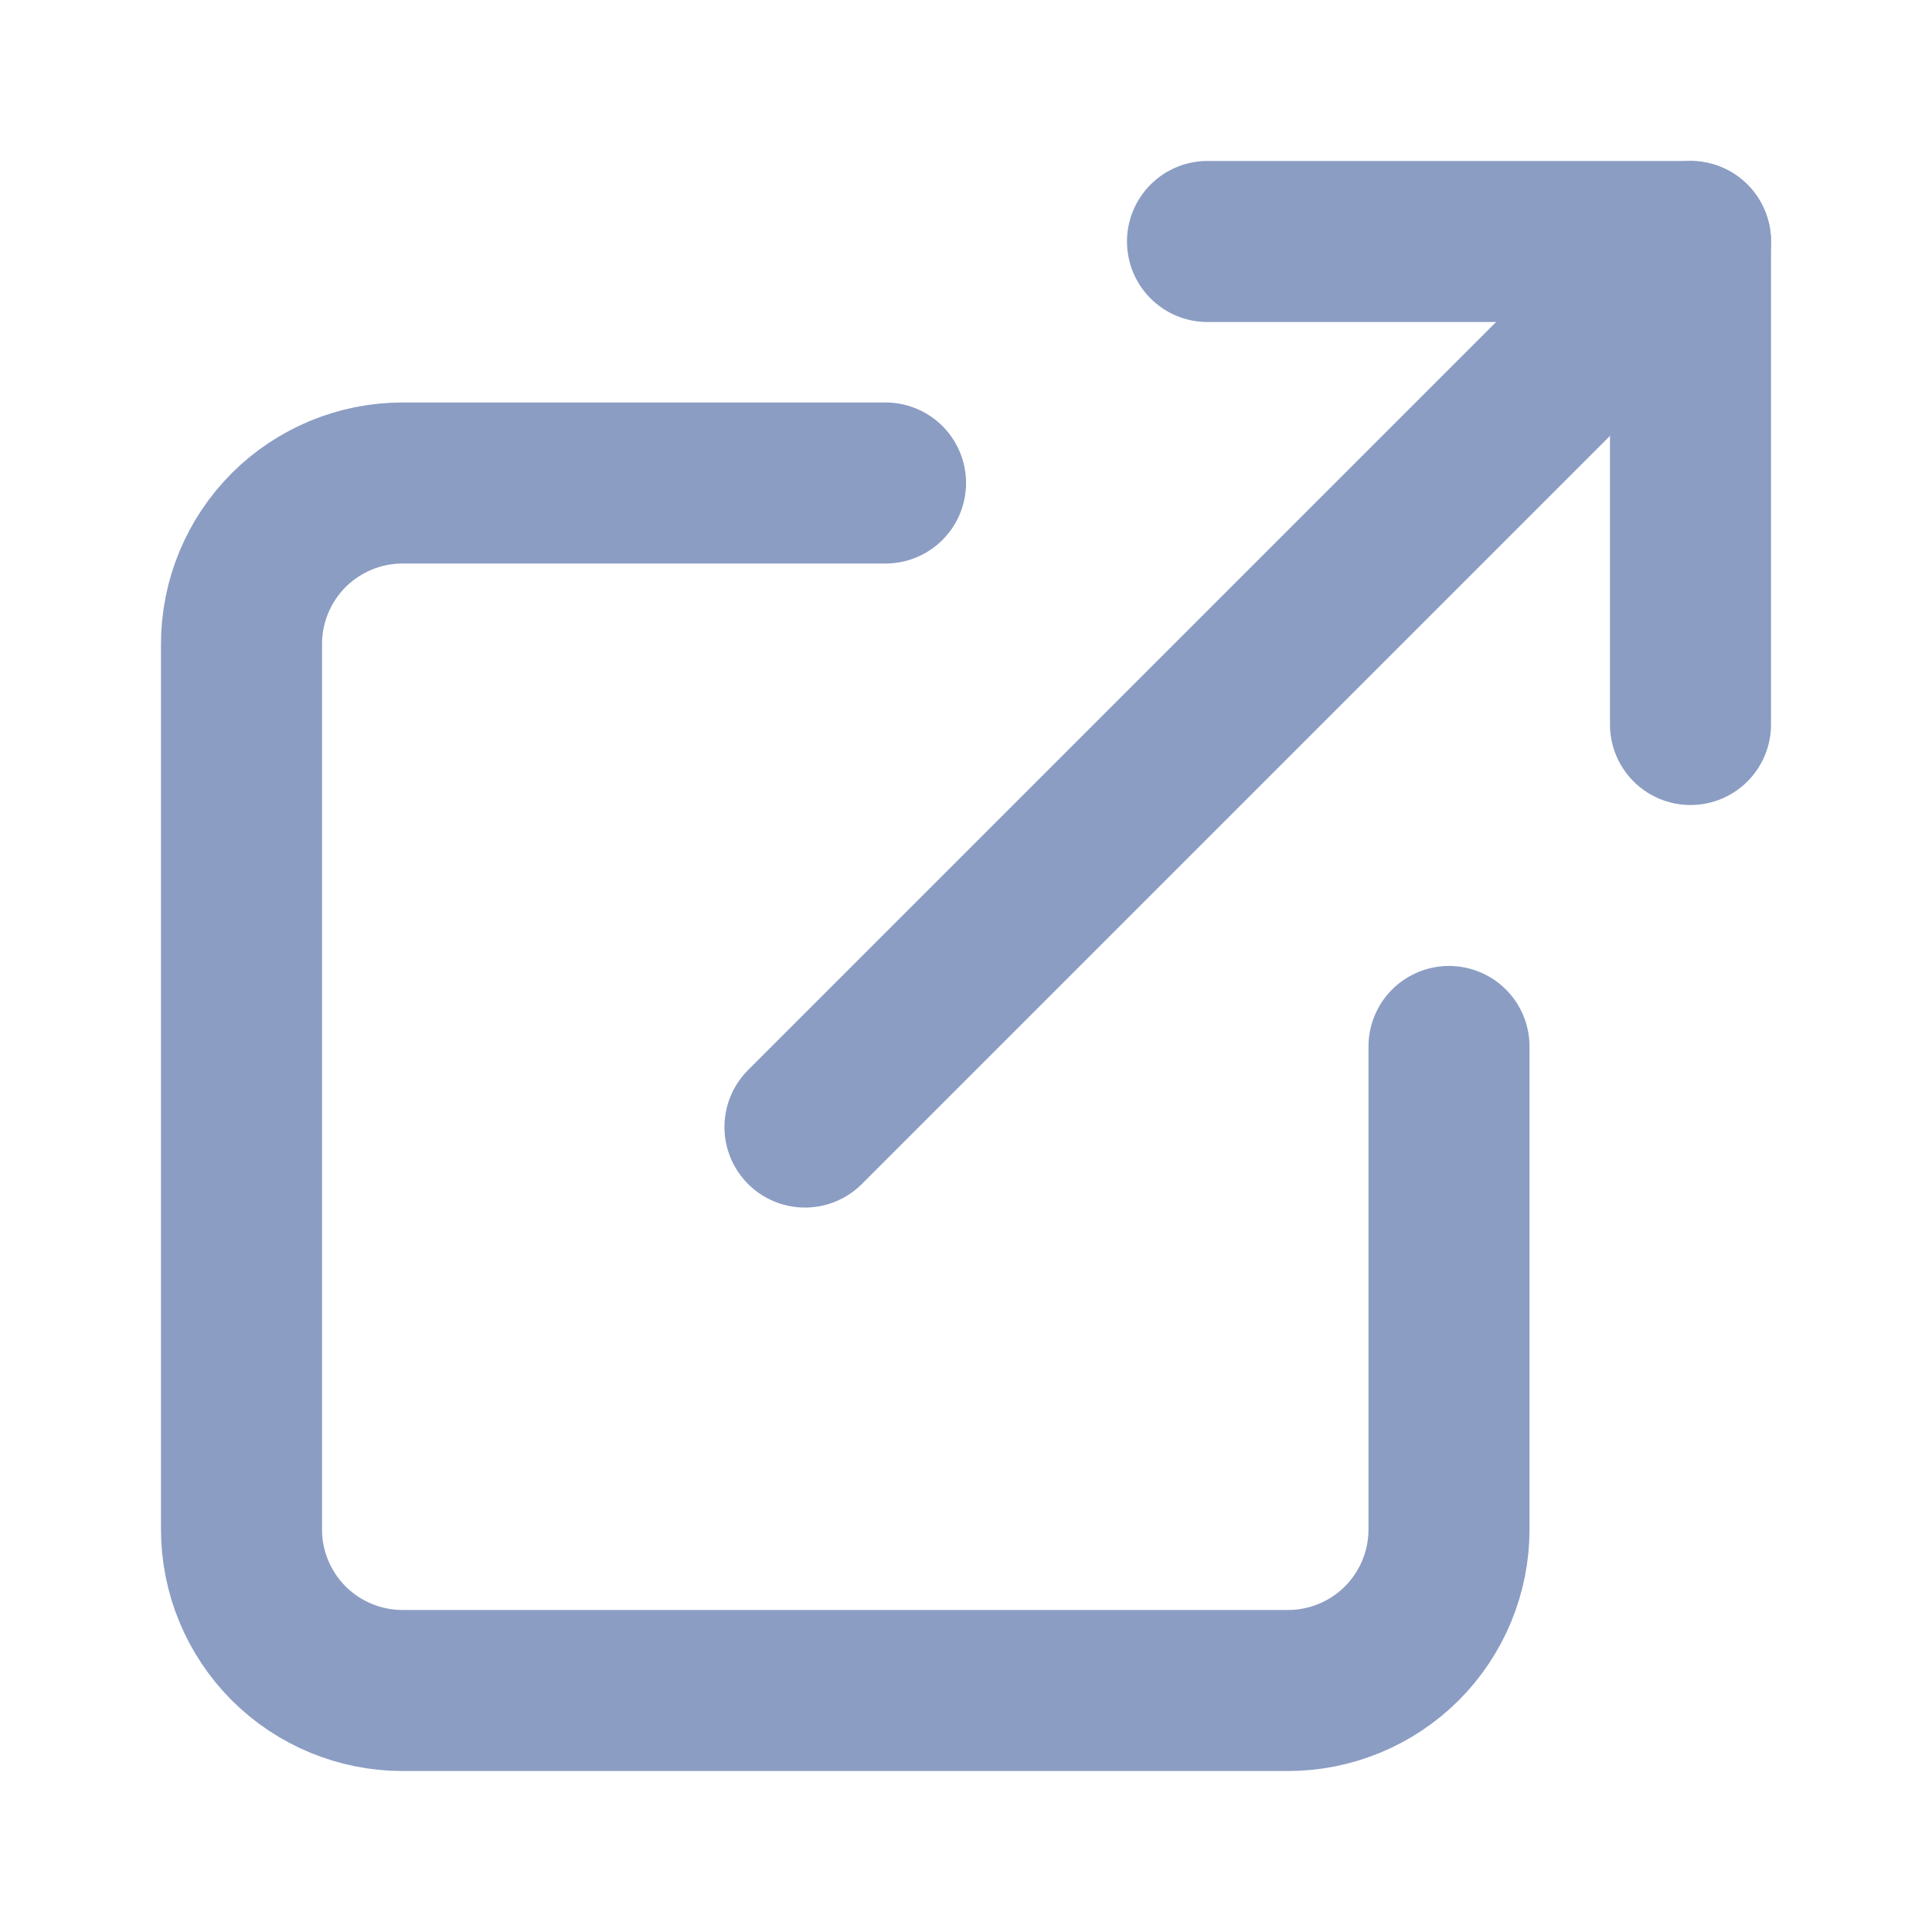
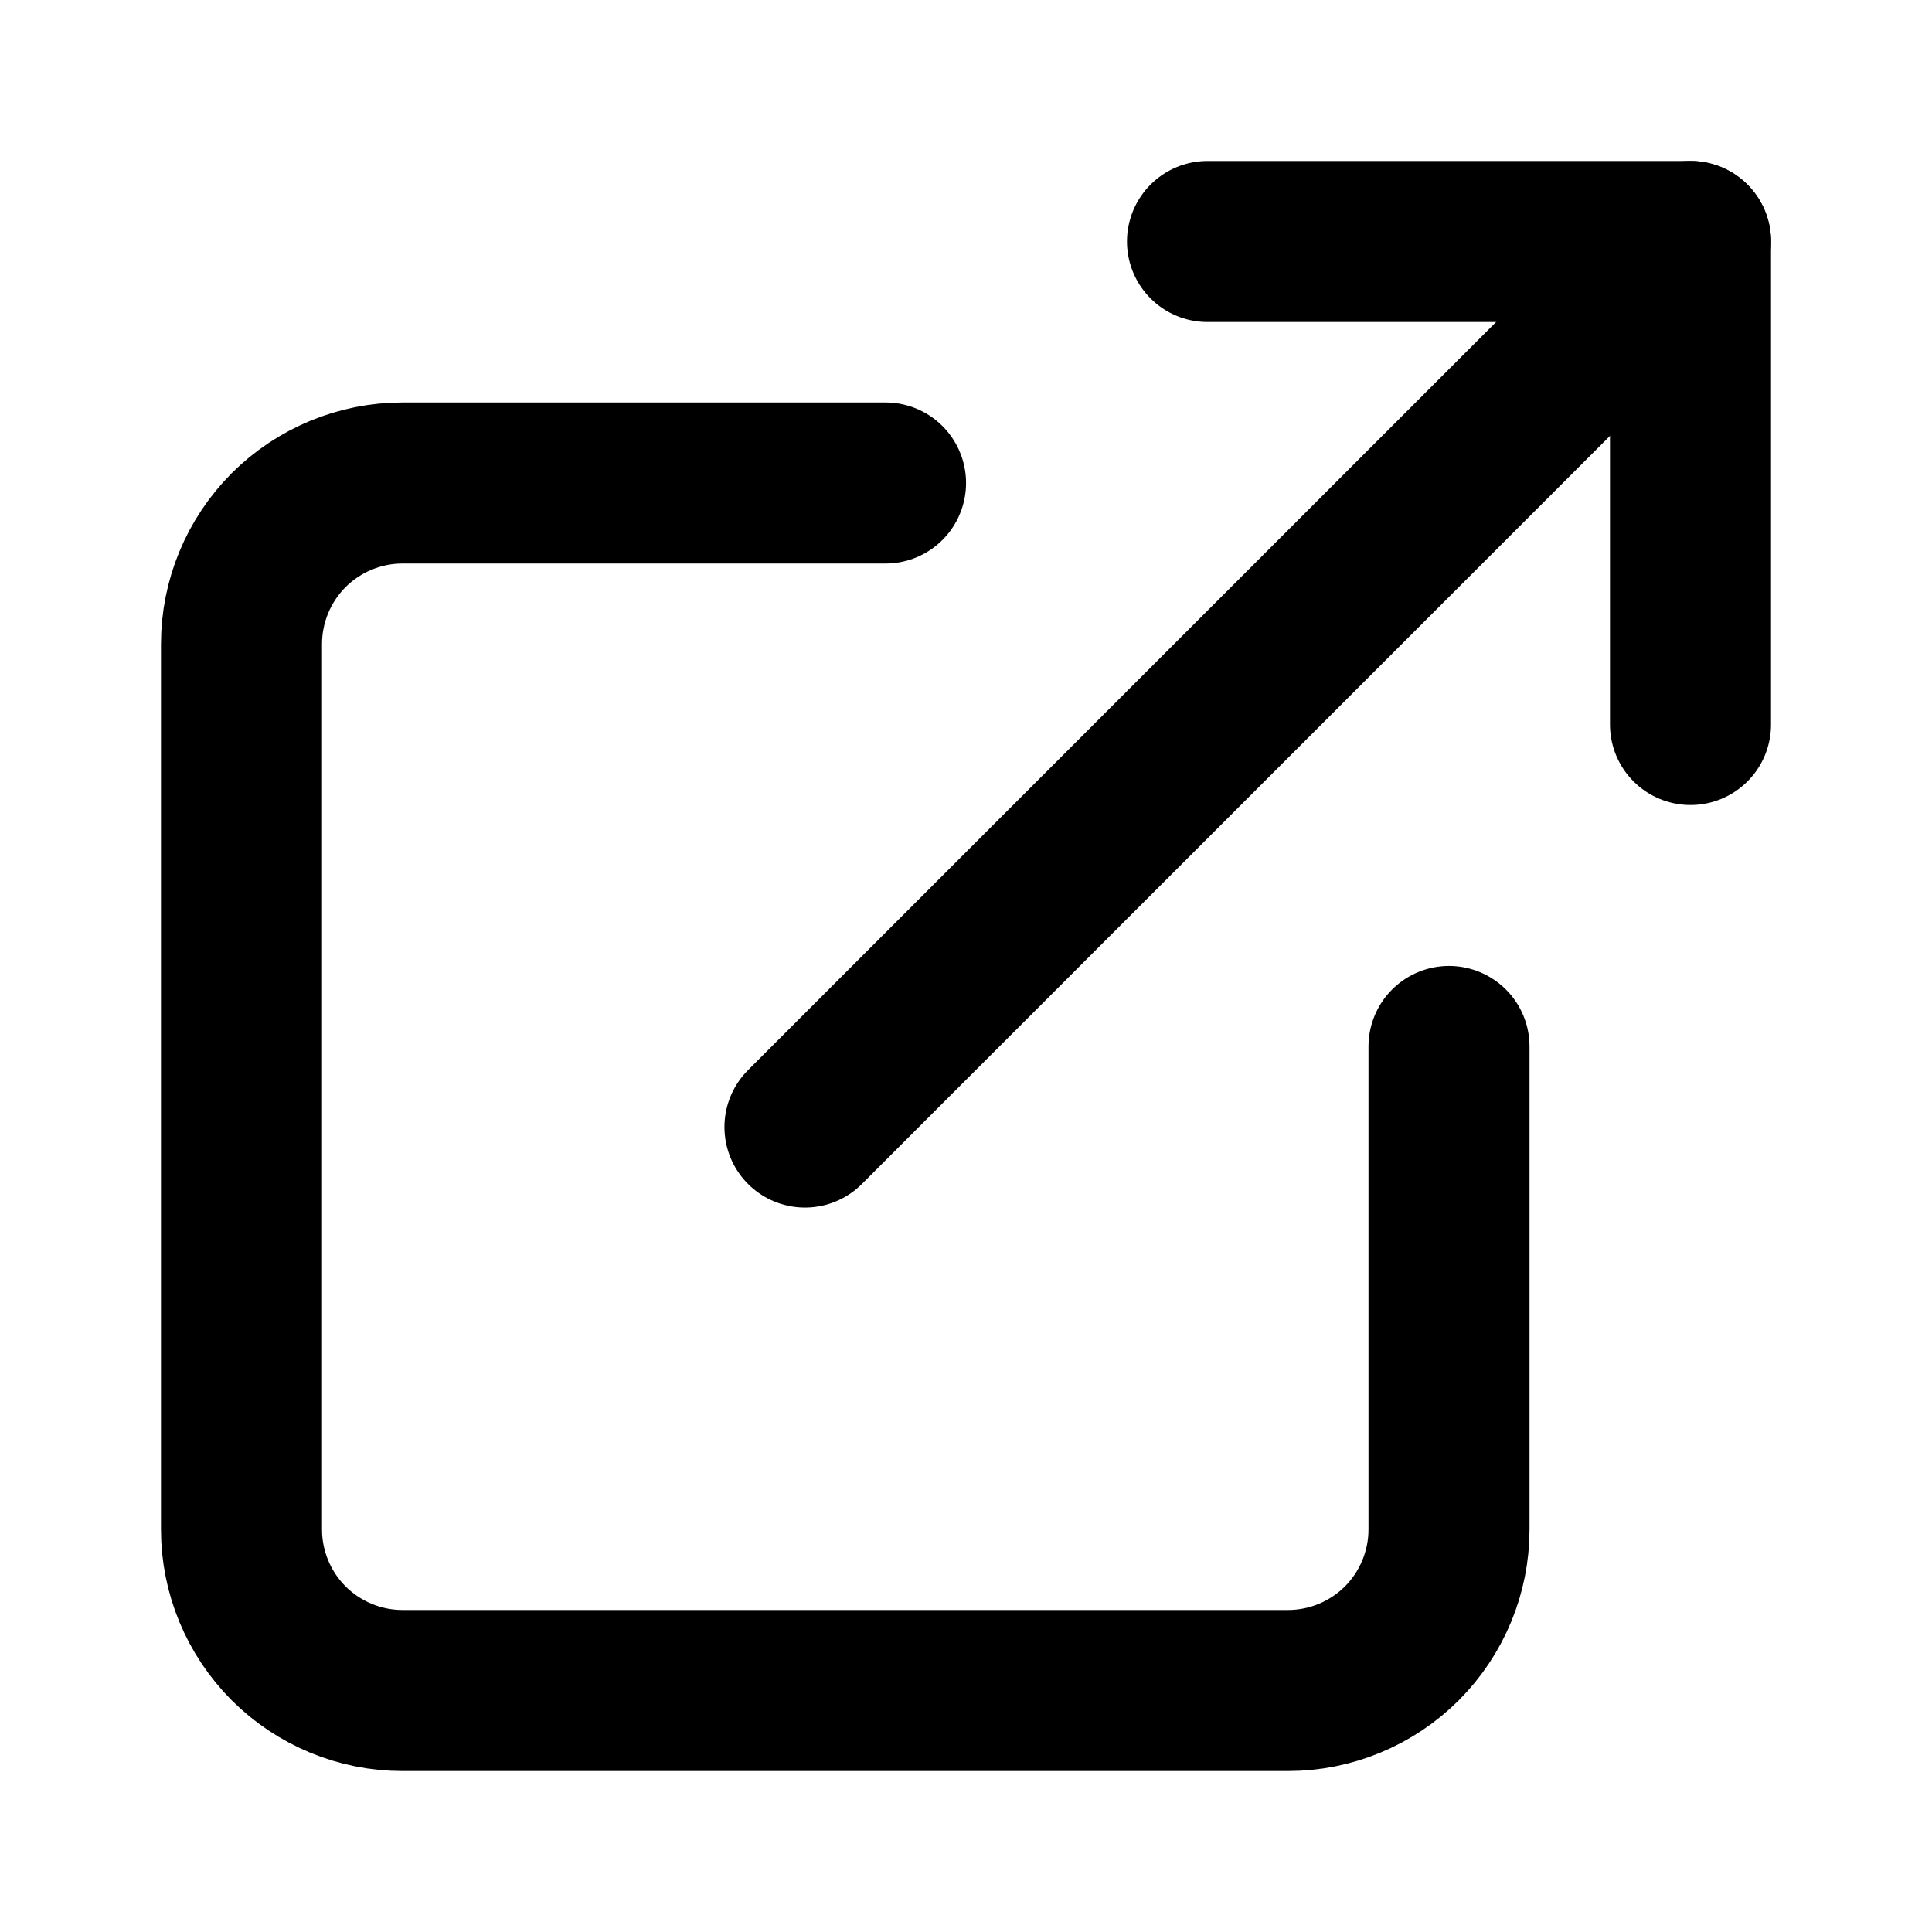
<svg xmlns="http://www.w3.org/2000/svg" width="20" height="20" viewBox="0 0 20 20" fill="none">
-   <path d="M12.5 2.5H17.5V7.5" stroke="#8B9DC3" stroke-width="1.667" stroke-linecap="round" stroke-linejoin="round" />
-   <path d="M8.333 11.667L17.5 2.5" stroke="#8B9DC3" stroke-width="1.667" stroke-linecap="round" stroke-linejoin="round" />
-   <path d="M15 10.833V15.833C15 16.275 14.824 16.699 14.512 17.012C14.199 17.324 13.775 17.5 13.333 17.5H4.167C3.725 17.5 3.301 17.324 2.988 17.012C2.676 16.699 2.5 16.275 2.5 15.833V6.667C2.5 6.225 2.676 5.801 2.988 5.488C3.301 5.176 3.725 5 4.167 5H9.167" stroke="#8B9DC3" stroke-width="1.667" stroke-linecap="round" stroke-linejoin="round" />
+   <path d="M12.5 2.5H17.5V7.5" stroke="currentColor" stroke-width="1.667" stroke-linecap="round" stroke-linejoin="round" />
+   <path d="M8.333 11.667L17.5 2.5" stroke="currentColor" stroke-width="1.667" stroke-linecap="round" stroke-linejoin="round" />
+   <path d="M15 10.833V15.833C15 16.275 14.824 16.699 14.512 17.012C14.199 17.324 13.775 17.5 13.333 17.5H4.167C3.725 17.5 3.301 17.324 2.988 17.012C2.676 16.699 2.5 16.275 2.5 15.833V6.667C2.5 6.225 2.676 5.801 2.988 5.488C3.301 5.176 3.725 5 4.167 5H9.167" stroke="currentColor" stroke-width="1.667" stroke-linecap="round" stroke-linejoin="round" />
</svg>
